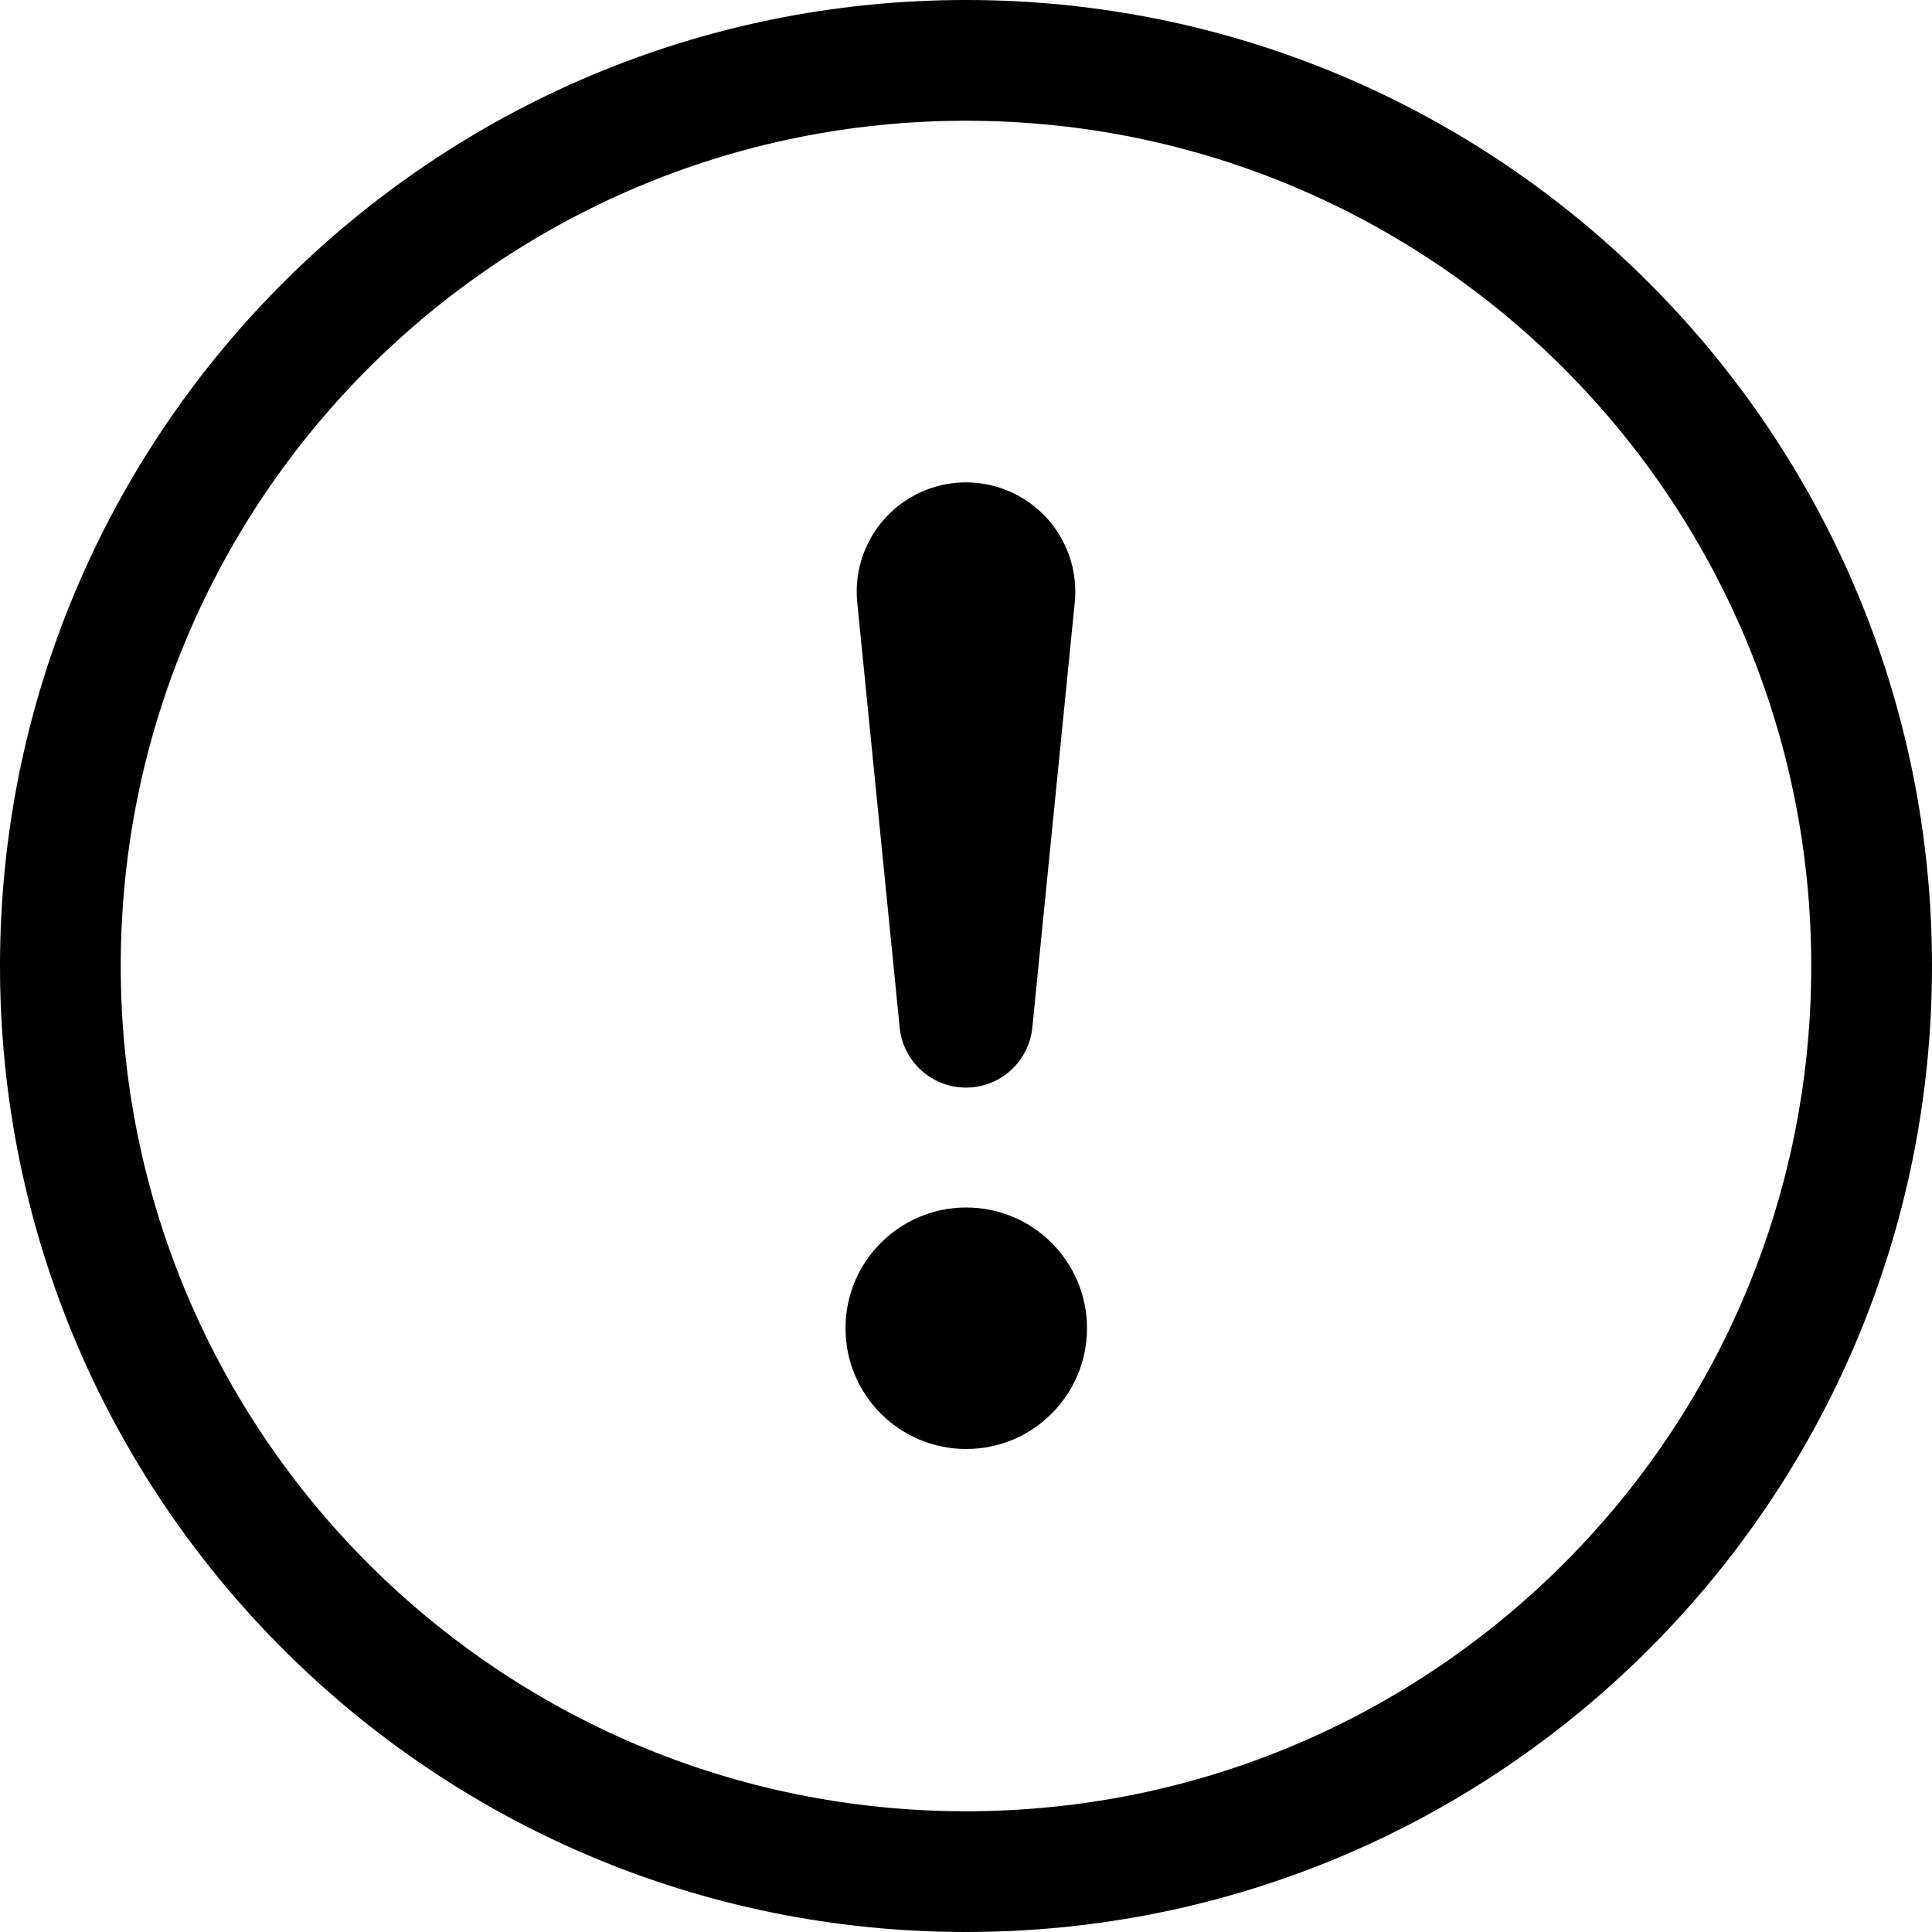
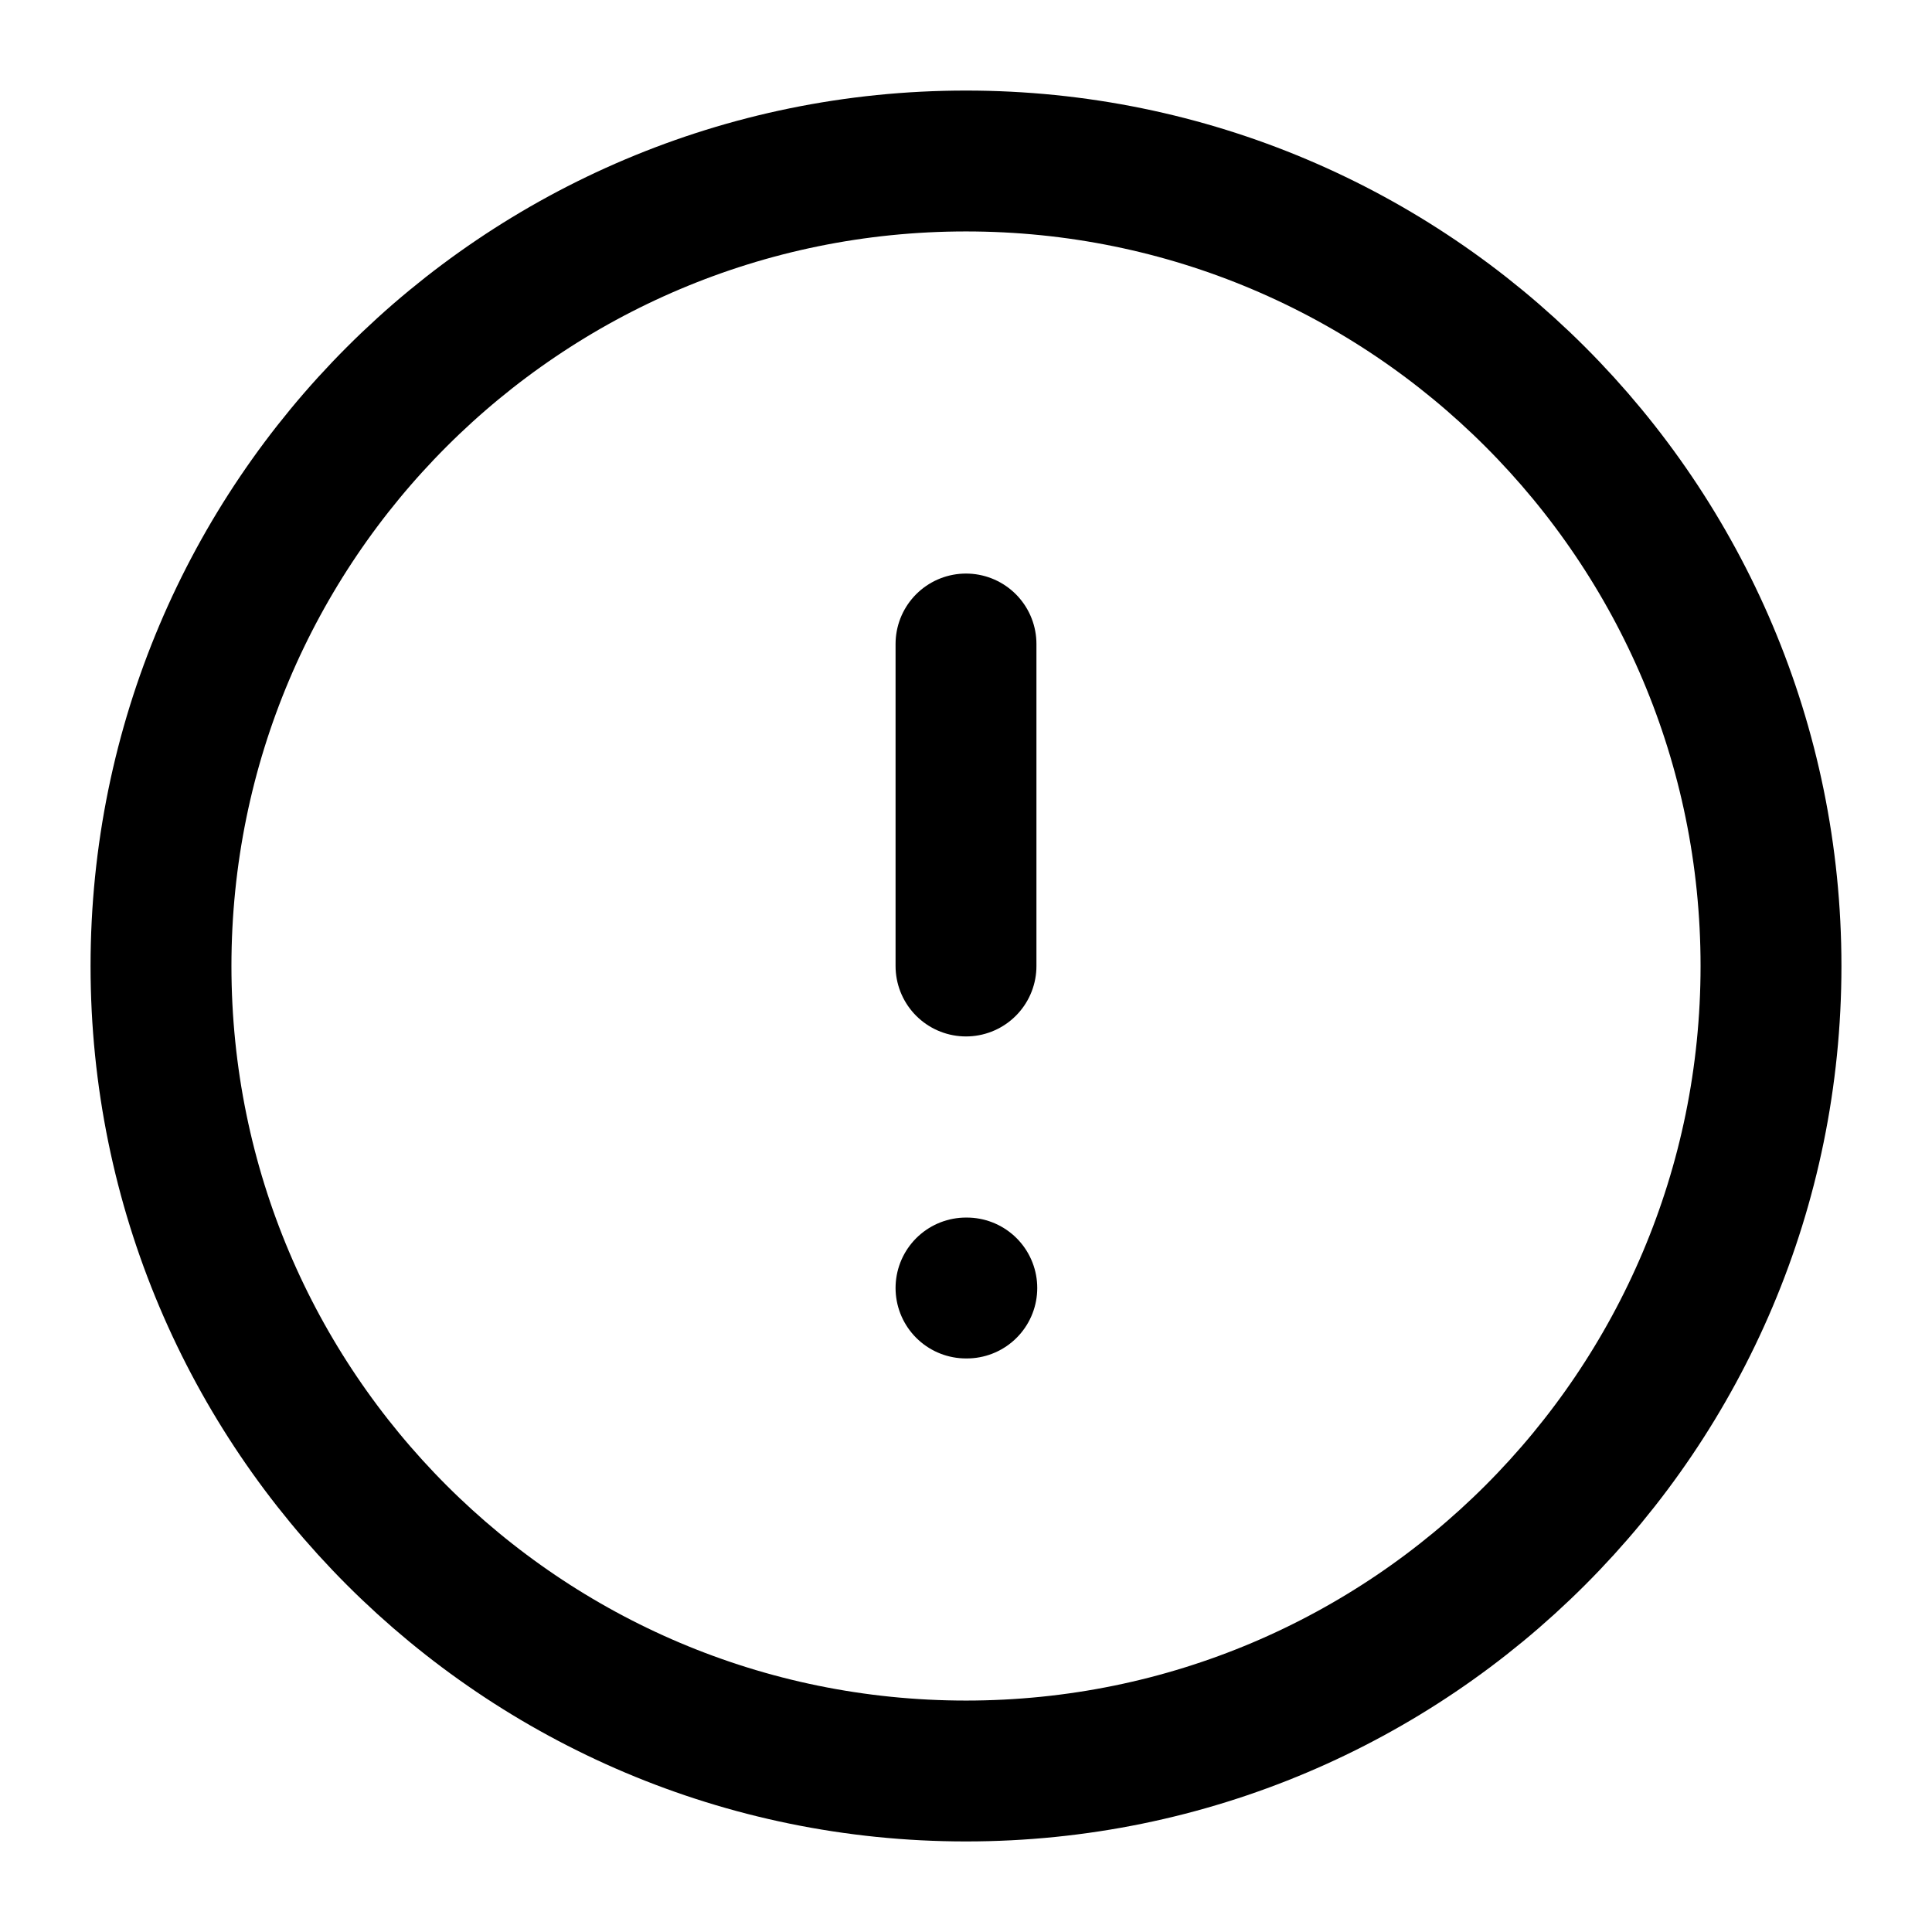
- <svg xmlns="http://www.w3.org/2000/svg" width="16" height="16" fill="currentColor" class="bi bi-exclamation-circle" viewBox="0 0 16 16">
-   <path d="M8 15A7 7 0 1 1 8 1a7 7 0 0 1 0 14m0 1A8 8 0 1 0 8 0a8 8 0 0 0 0 16" />
-   <path d="M7.002 11a1 1 0 1 1 2 0 1 1 0 0 1-2 0M7.1 4.995a.905.905 0 1 1 1.8 0l-.35 3.507a.552.552 0 0 1-1.1 0z" />
+ <svg xmlns="http://www.w3.org/2000/svg" width="24" height="24" viewBox="0 0 24 24" fill="none" stroke="#000" stroke-width="1.75" stroke-linecap="round" stroke-linejoin="round">
+   <circle cx="12" cy="12" r="10" />
+   <line x1="12" x2="12" y1="8" y2="12" />
+   <line x1="12" x2="12.01" y1="16" y2="16" />
</svg>
